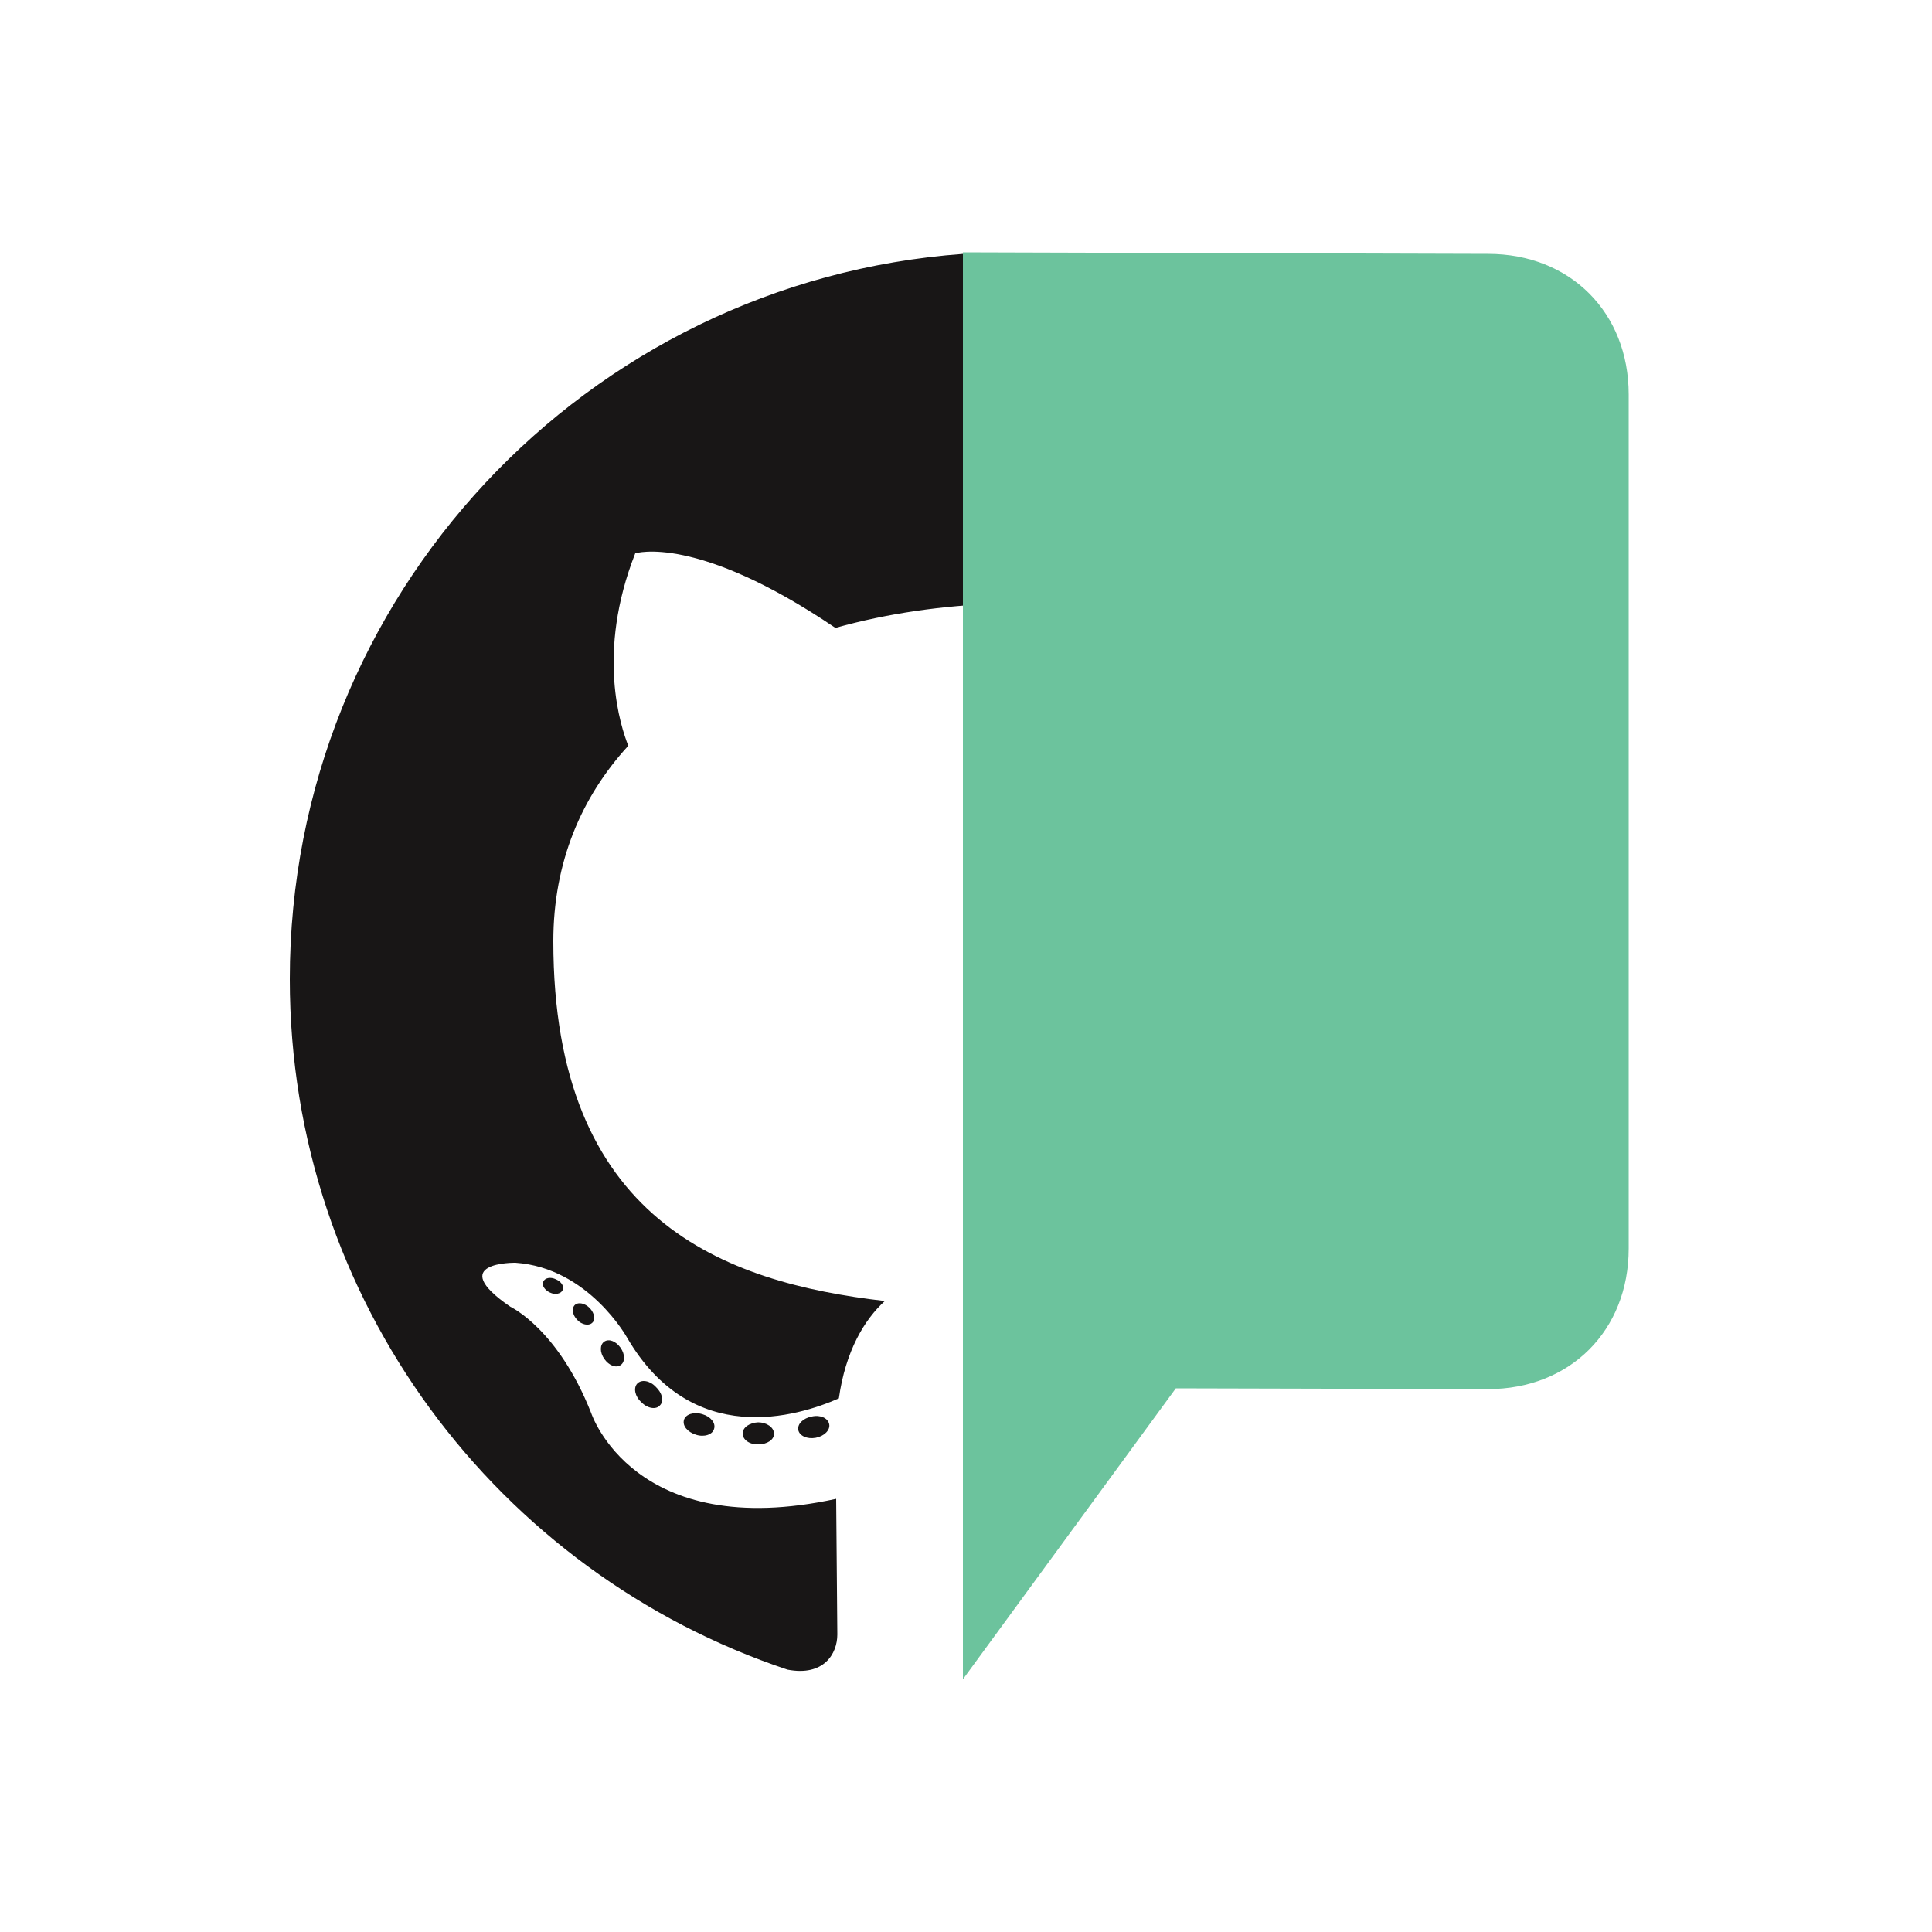
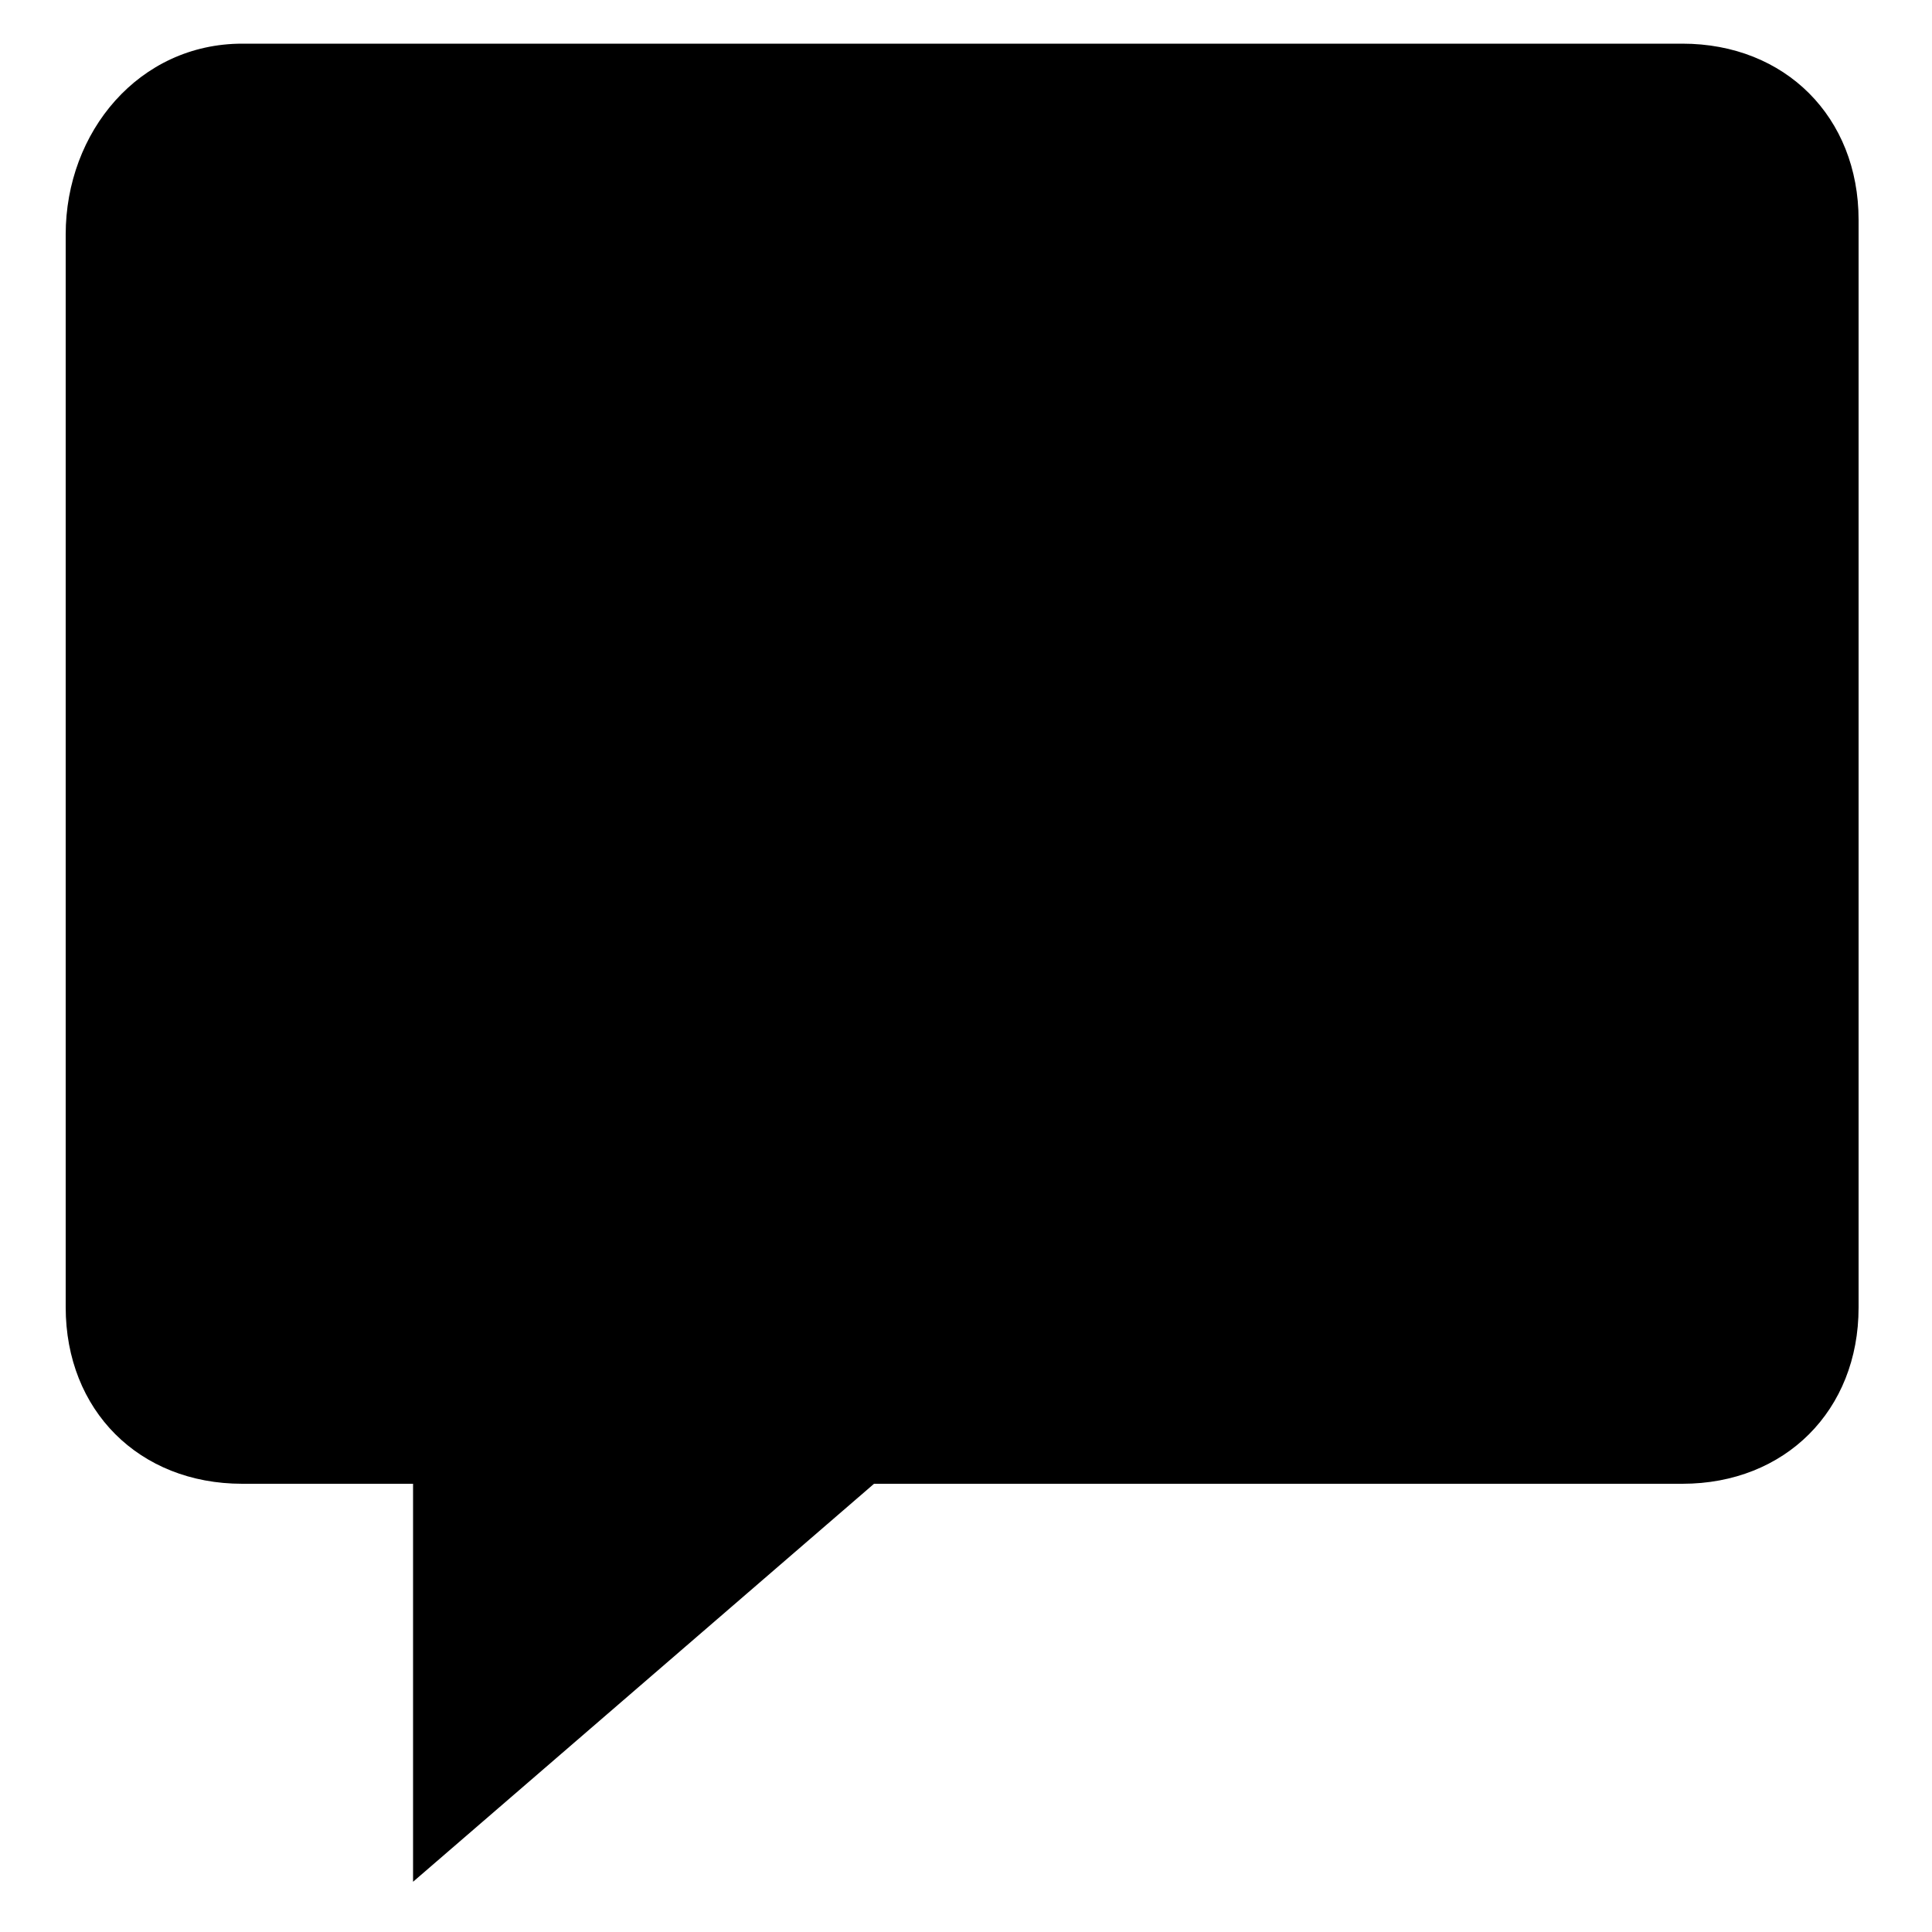
- <svg xmlns="http://www.w3.org/2000/svg" version="1.1" id="Layer_1" x="0px" y="0px" viewBox="0 0 500 500" style="enable-background:new 0 0 500 500;" xml:space="preserve">
-   <style type="text/css">
- 	.st0{fill:#181616;}
- 	.st1{fill:#6CC39D;}
- </style>
-   <g>
-     <path class="st0" d="M216.2,162.5c13.5-3.8,27.9-5.8,42.2-6.3v-72c-2,0.1-4.1-1.2-4.2-3.7c-0.2-4.6-1.8-8.5-3.8-12.5   c-0.6-0.6-0.9-1.4-1.1-2.3C151.9,72.8,75,154.1,75,253.4c0,83.2,53.9,153.7,128.8,178.7c9.4,1.8,12.9-4.1,12.9-9.1   c0-4.5-0.2-19.4-0.3-35.1C164,399.3,153,365.7,153,365.7c-8.6-21.8-20.9-27.5-20.9-27.5c-17.1-11.7,1.3-11.4,1.3-11.4   c18.9,1.3,28.9,19.4,28.9,19.4c16.8,28.8,44.1,20.4,54.8,15.7c1.7-12.2,6.6-20.4,11.9-25.2c-41.8-4.8-85.8-20.9-85.8-93.1   c0-20.5,7.3-37.4,19.4-50.6c-1.9-4.8-8.4-23.9,1.8-49.8C164.5,143.2,180.2,138.1,216.2,162.5z" />
-     <path class="st0" d="M145.6,333.9c-0.4,0.9-1.9,1.3-3.3,0.6c-1.3-0.6-2.2-1.9-1.7-2.8c0.4-1,1.9-1.3,3.3-0.6   C145.3,331.7,146.1,333,145.6,333.9L145.6,333.9z" />
-     <path class="st0" d="M153.2,342.4c-0.9,0.8-2.7,0.4-3.8-0.8c-1.3-1.3-1.5-3.1-0.6-3.9s2.6-0.4,3.8,0.8   C153.9,339.9,154.2,341.6,153.2,342.4L153.2,342.4z" />
-     <path class="st0" d="M160.6,353.3c-1.2,0.8-3,0.1-4.2-1.6s-1.2-3.7,0-4.5s3-0.1,4.2,1.6S161.8,352.5,160.6,353.3L160.6,353.3z" />
-     <path class="st0" d="M170.8,363.7c-1,1.2-3.3,0.8-4.8-0.8c-1.7-1.5-2.1-3.7-1.1-4.8c1.1-1.2,3.3-0.8,4.8,0.8   C171.4,360.5,171.9,362.6,170.8,363.7L170.8,363.7z" />
-     <path class="st0" d="M184.8,369.8c-0.4,1.5-2.6,2.2-4.7,1.5c-2.2-0.7-3.5-2.3-3.1-3.8s2.6-2.2,4.8-1.5   C183.9,366.6,185.3,368.3,184.8,369.8L184.8,369.8z" />
-     <path class="st0" d="M200.3,371c0.1,1.6-1.8,2.8-4,2.8c-2.3,0.1-4.1-1.2-4.1-2.8c0-1.6,1.8-2.8,4-2.9   C198.4,368.1,200.3,369.4,200.3,371L200.3,371z" />
-     <path class="st0" d="M214.6,368.6c0.3,1.5-1.3,3.1-3.5,3.5s-4.2-0.5-4.5-2c-0.3-1.6,1.3-3.1,3.5-3.5   C212.3,366.1,214.3,367,214.6,368.6L214.6,368.6z" />
-   </g>
-   <path class="st1" d="M385.1,65.7l-135.9-0.4v369.3l55.1-75.3l80.8,0.2c21.2,0,36.4-15.1,36.4-36.4v-221  C421.5,80.9,406.4,65.7,385.1,65.7z" />
+ <svg xmlns="http://www.w3.org/2000/svg" viewBox="0 0 500 500" enable-background="new 0 0 500 500">
+   <path d="M62.7 11.3c-26.7 0-45.7 22.8-45.7 49.4v277.6c0 26.7 19 45.7 45.7 45.7h44.2v103l119.3-103h209.2c26.6 0 45.6-19 45.6-45.6v-281.5c0-26.6-19-45.6-45.6-45.6h-372.7z" />
</svg>
